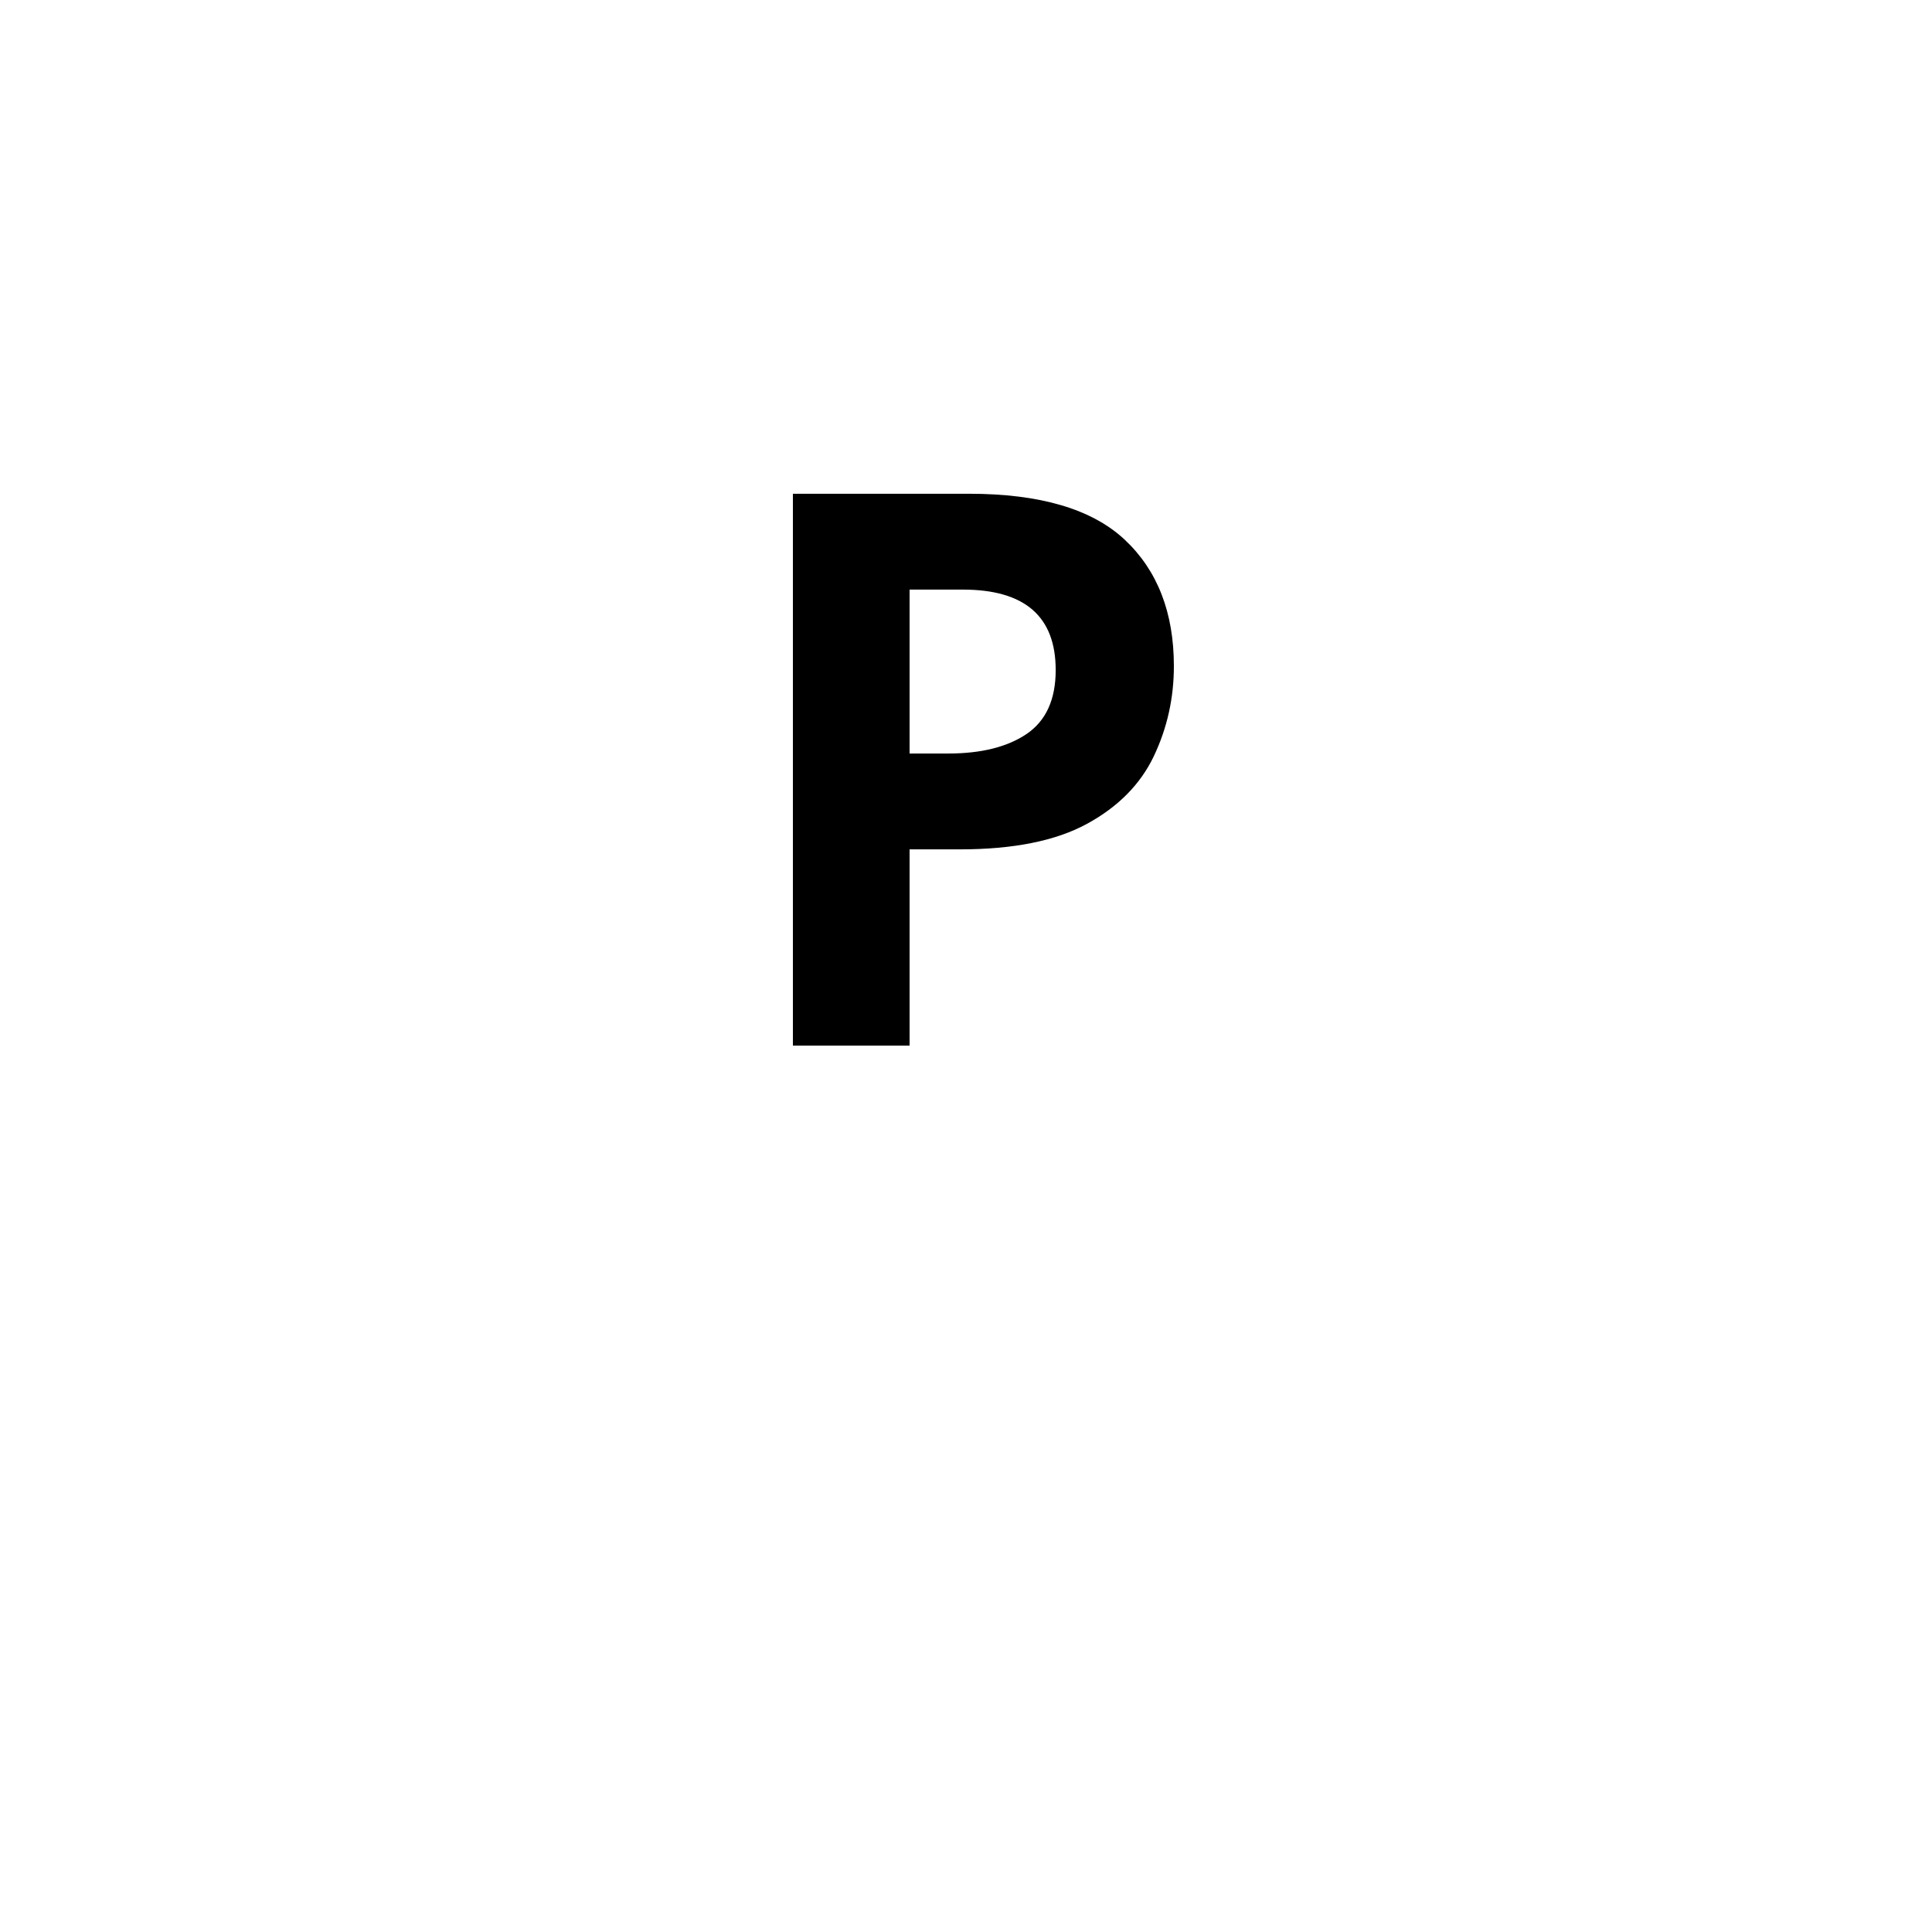
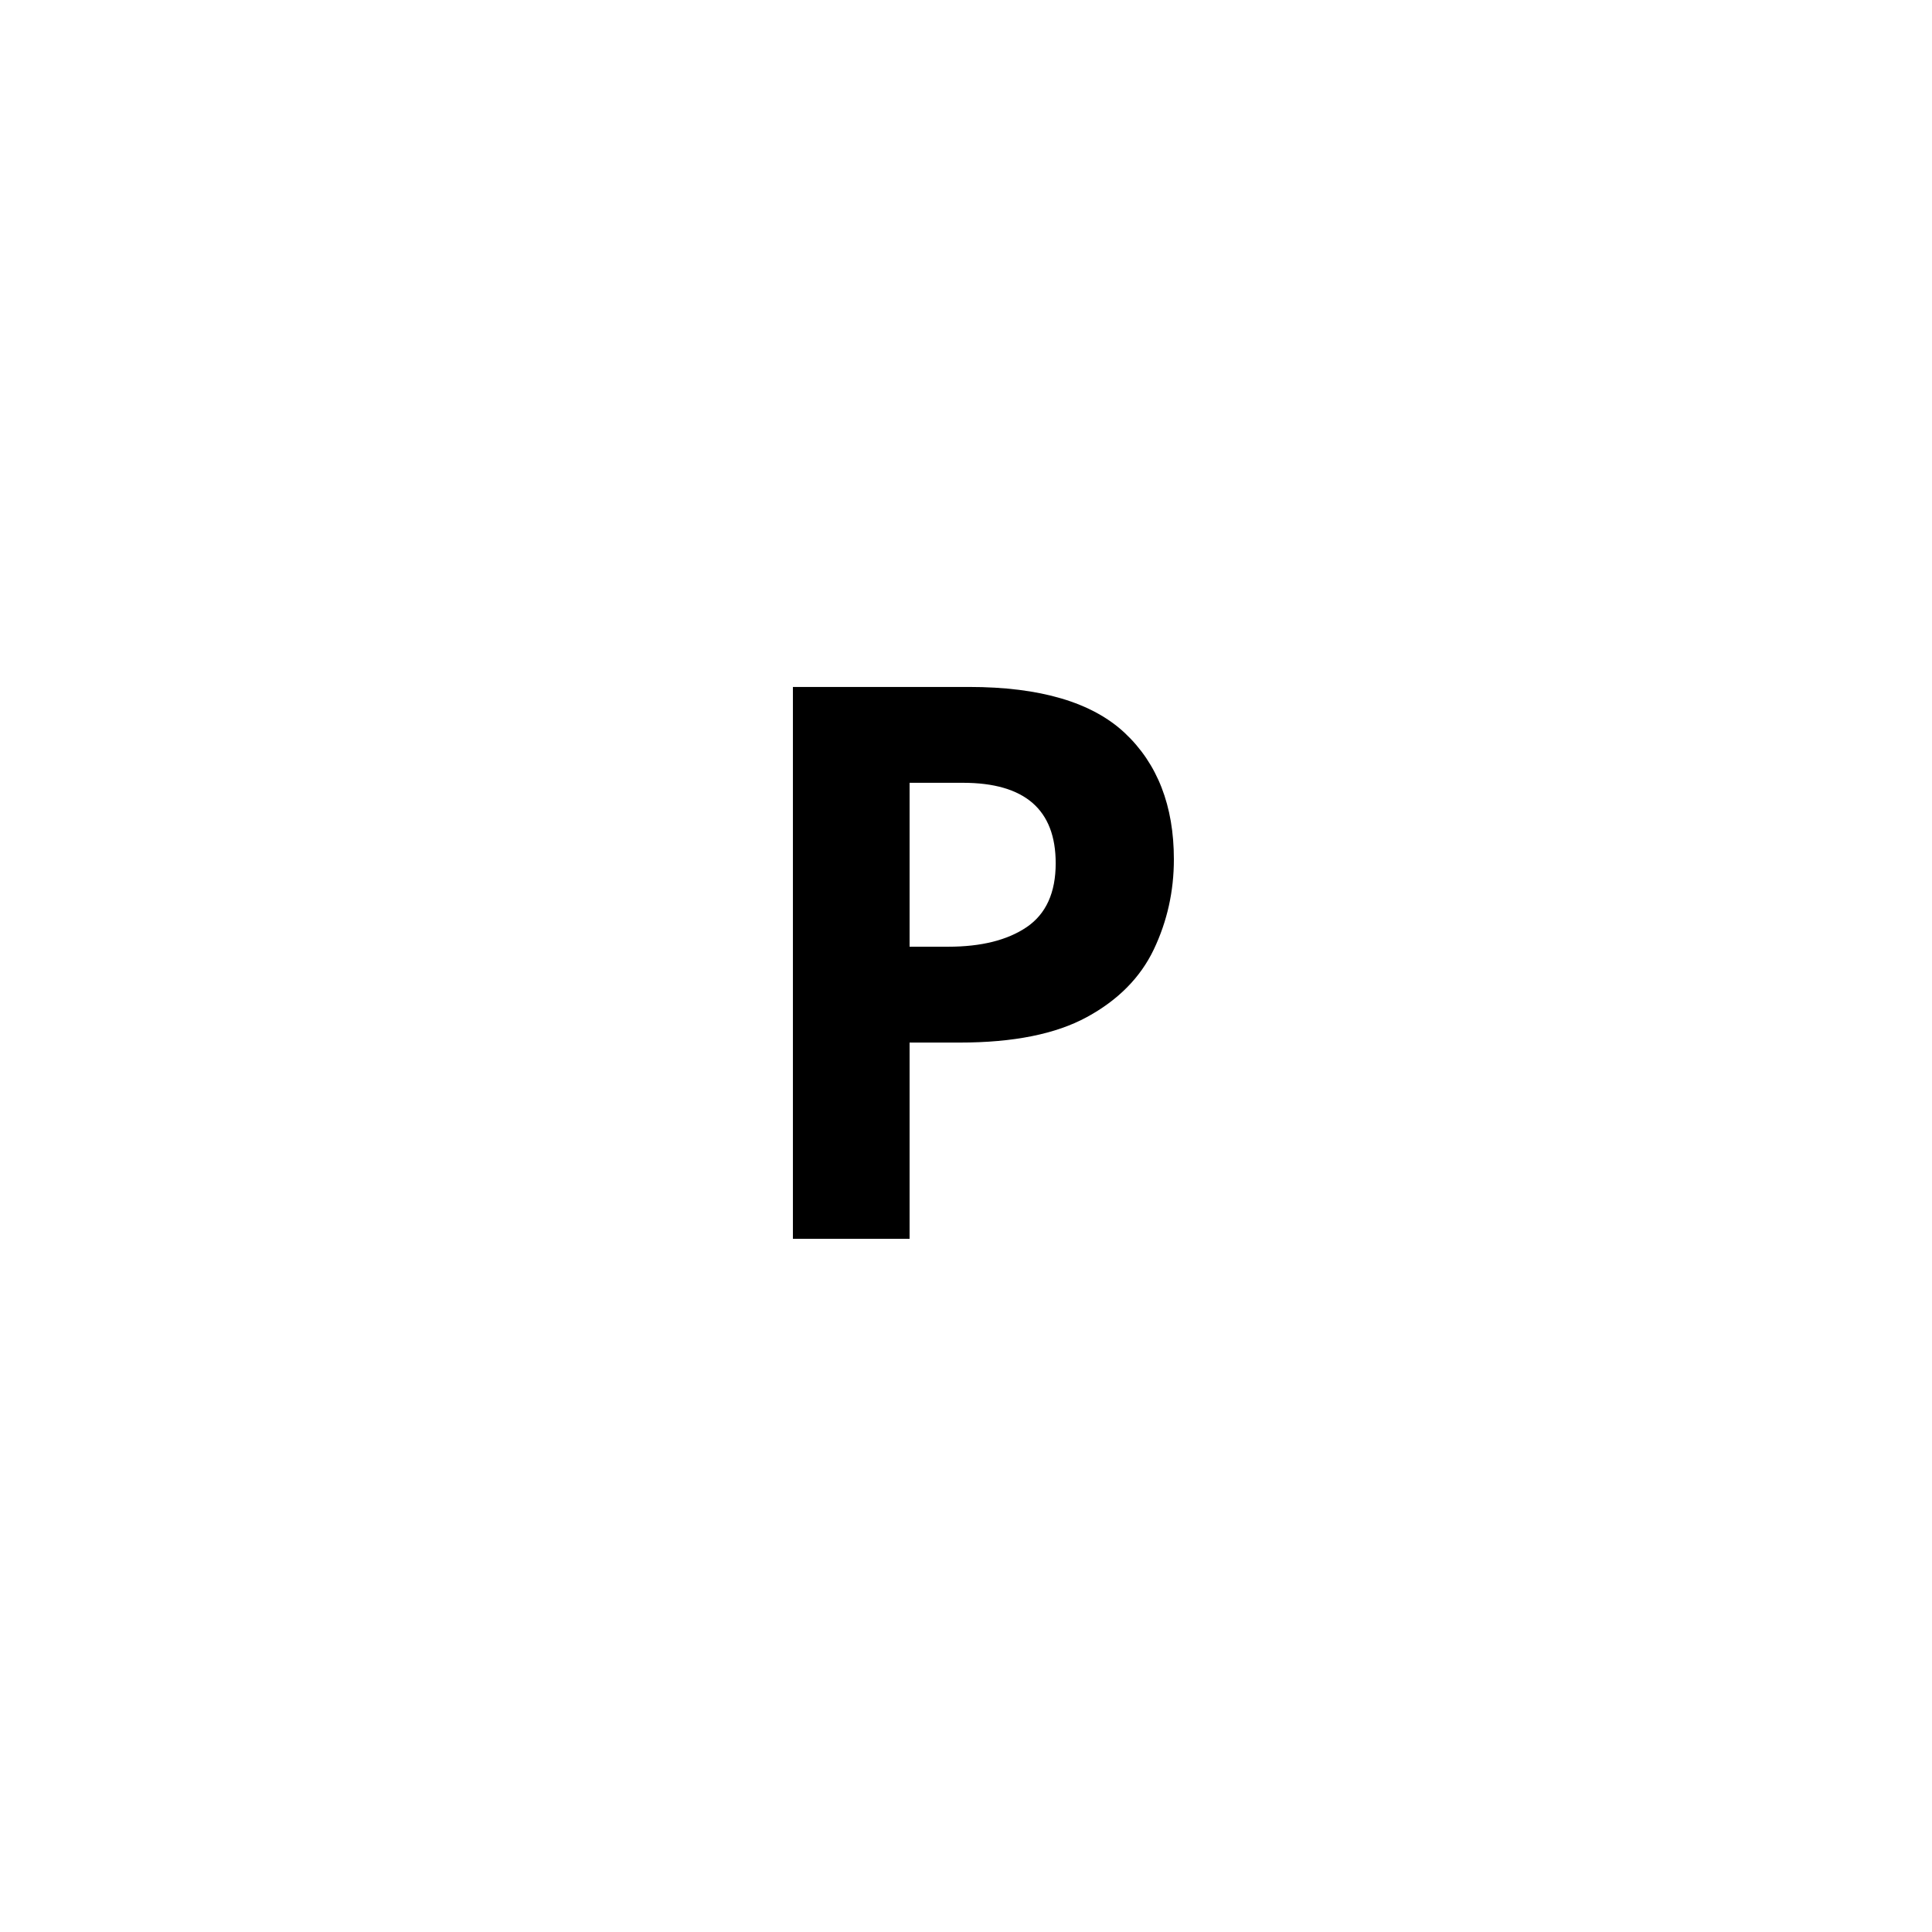
<svg xmlns="http://www.w3.org/2000/svg" viewBox="0 0 200 200" width="200" height="200">
  <defs>
    <style>
            .persian-text {
                font-family: 'sans-serif';
                font-size: 80px;
                font-weight: bold;
                fill: #000000;
                unicode-bidi: bidi-override;
            }
        </style>
  </defs>
  <rect width="200" height="200" fill="white" />
-   <text x="100" y="80" text-anchor="middle" dominant-baseline="middle" class="persian-text">P</text>
+   <text x="100" y="100" text-anchor="middle" dominant-baseline="middle" class="persian-text">P</text>
</svg>
